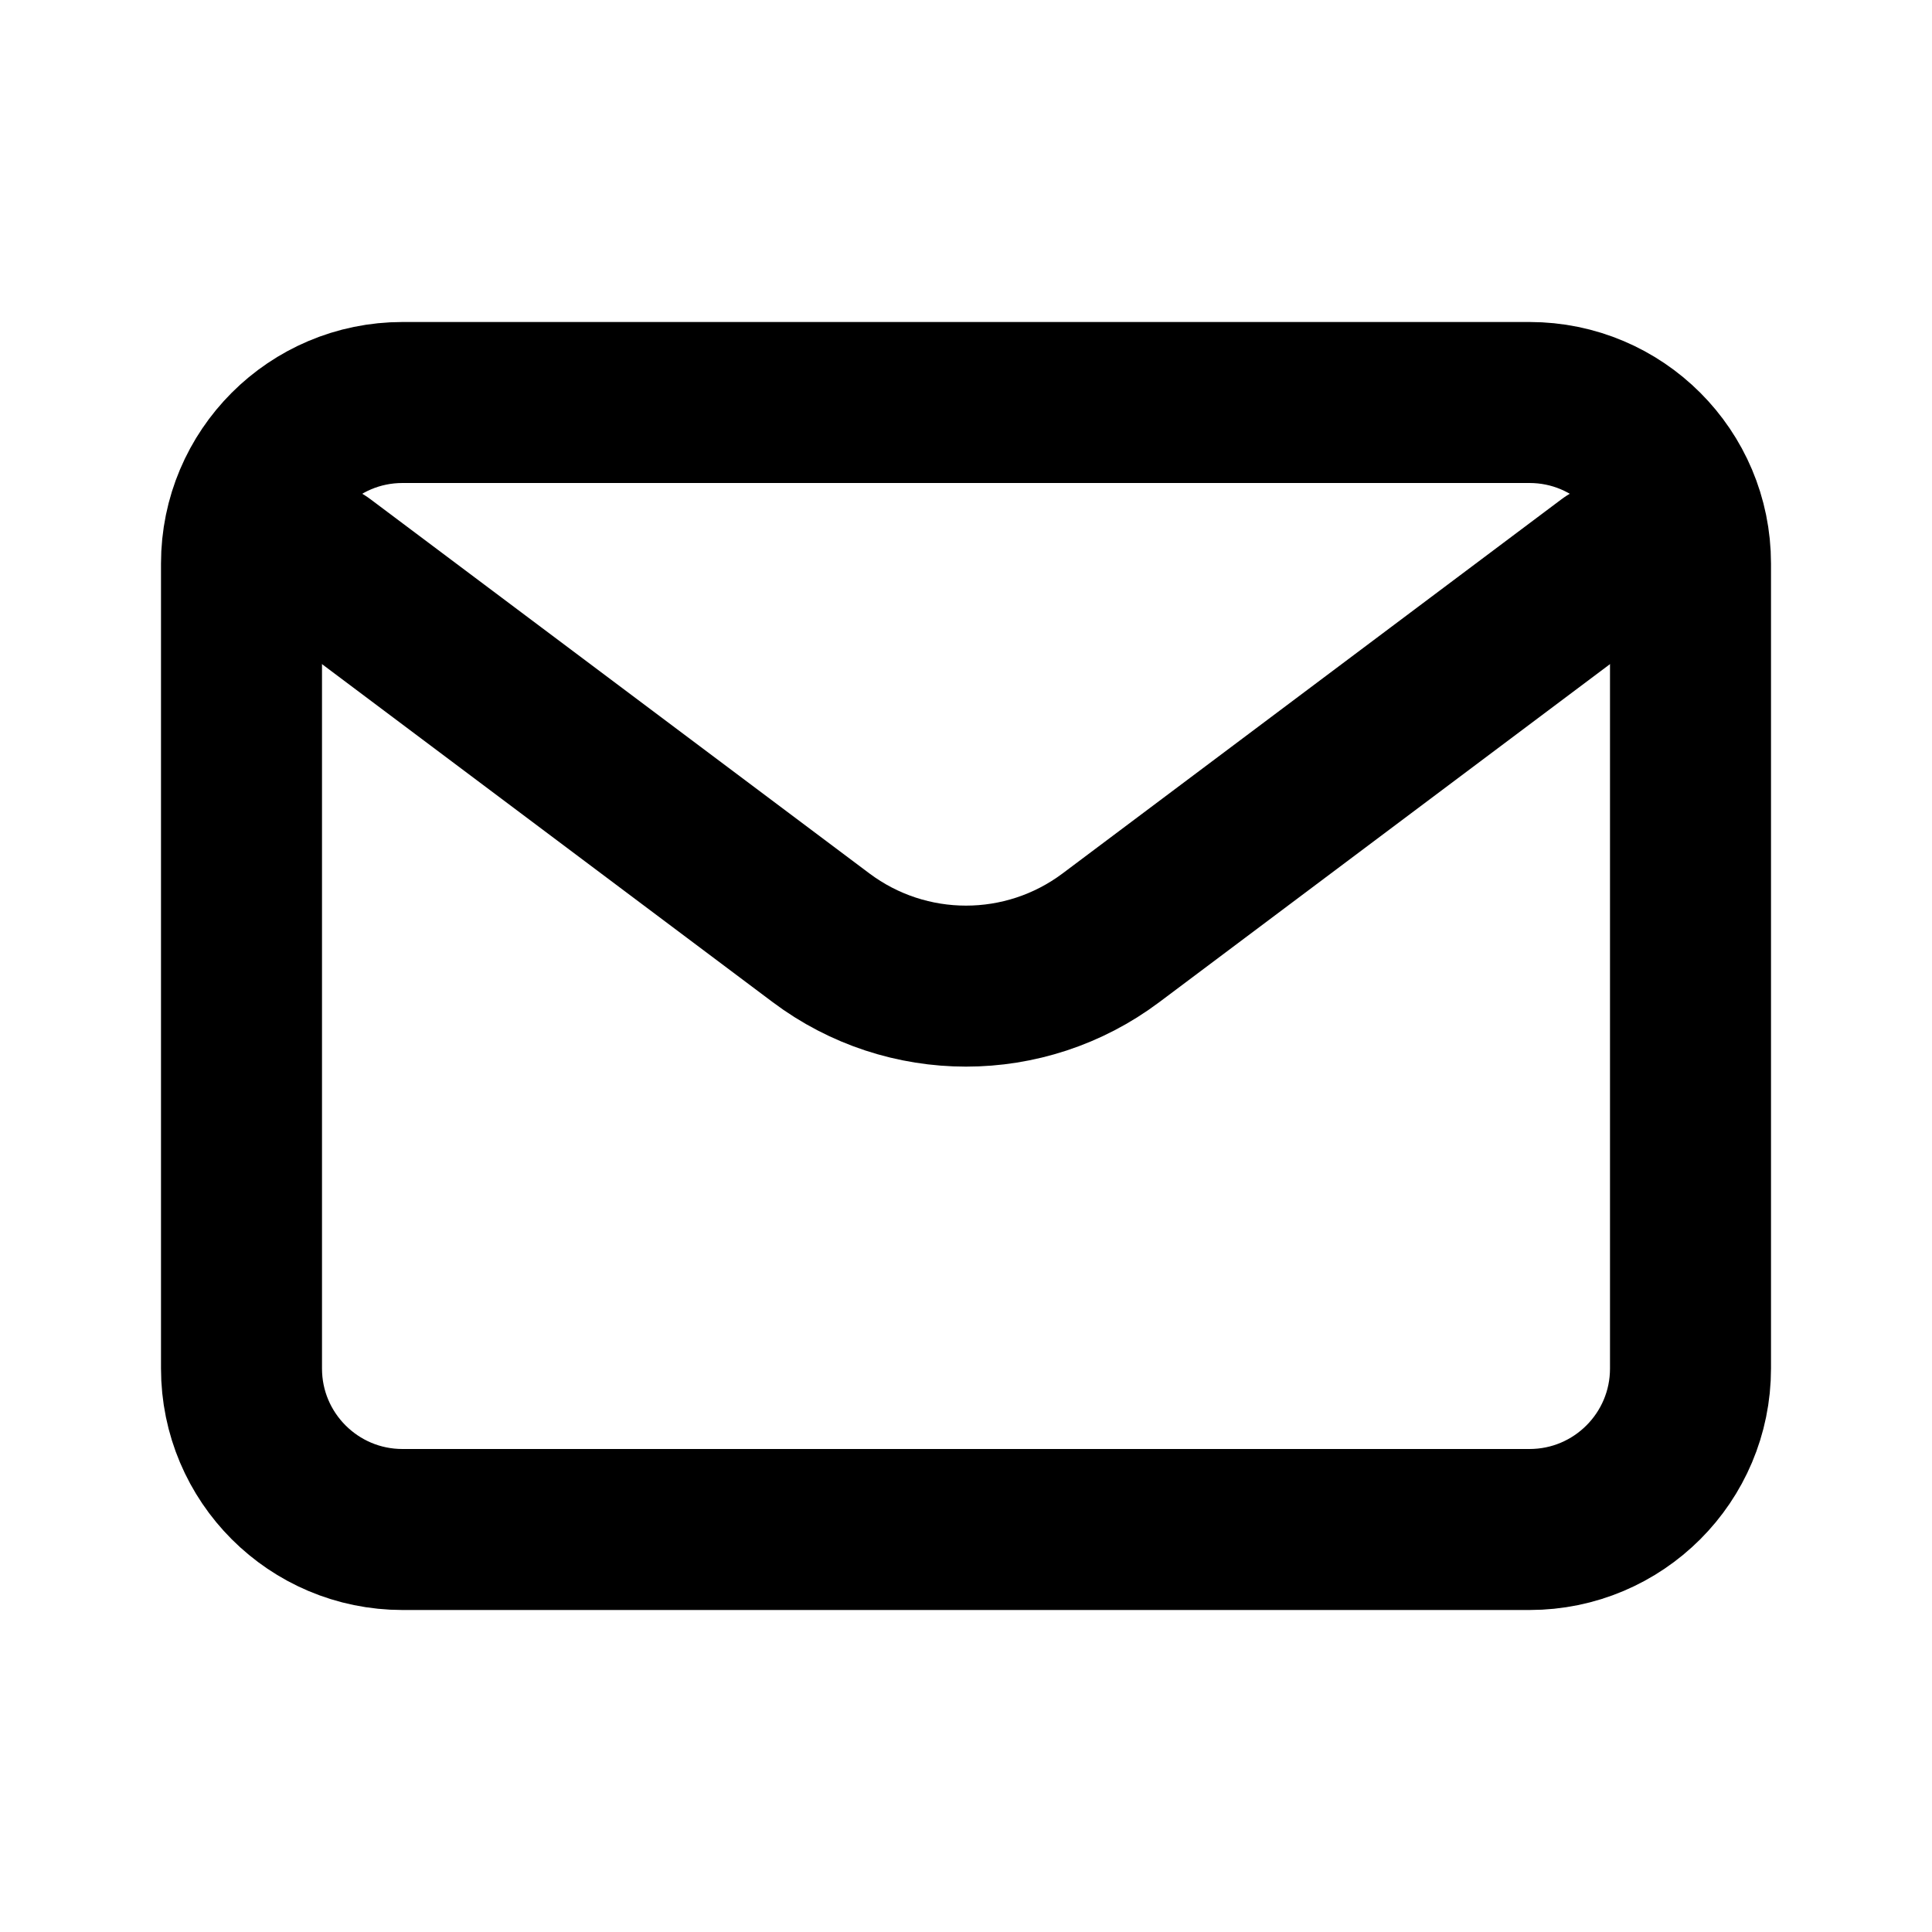
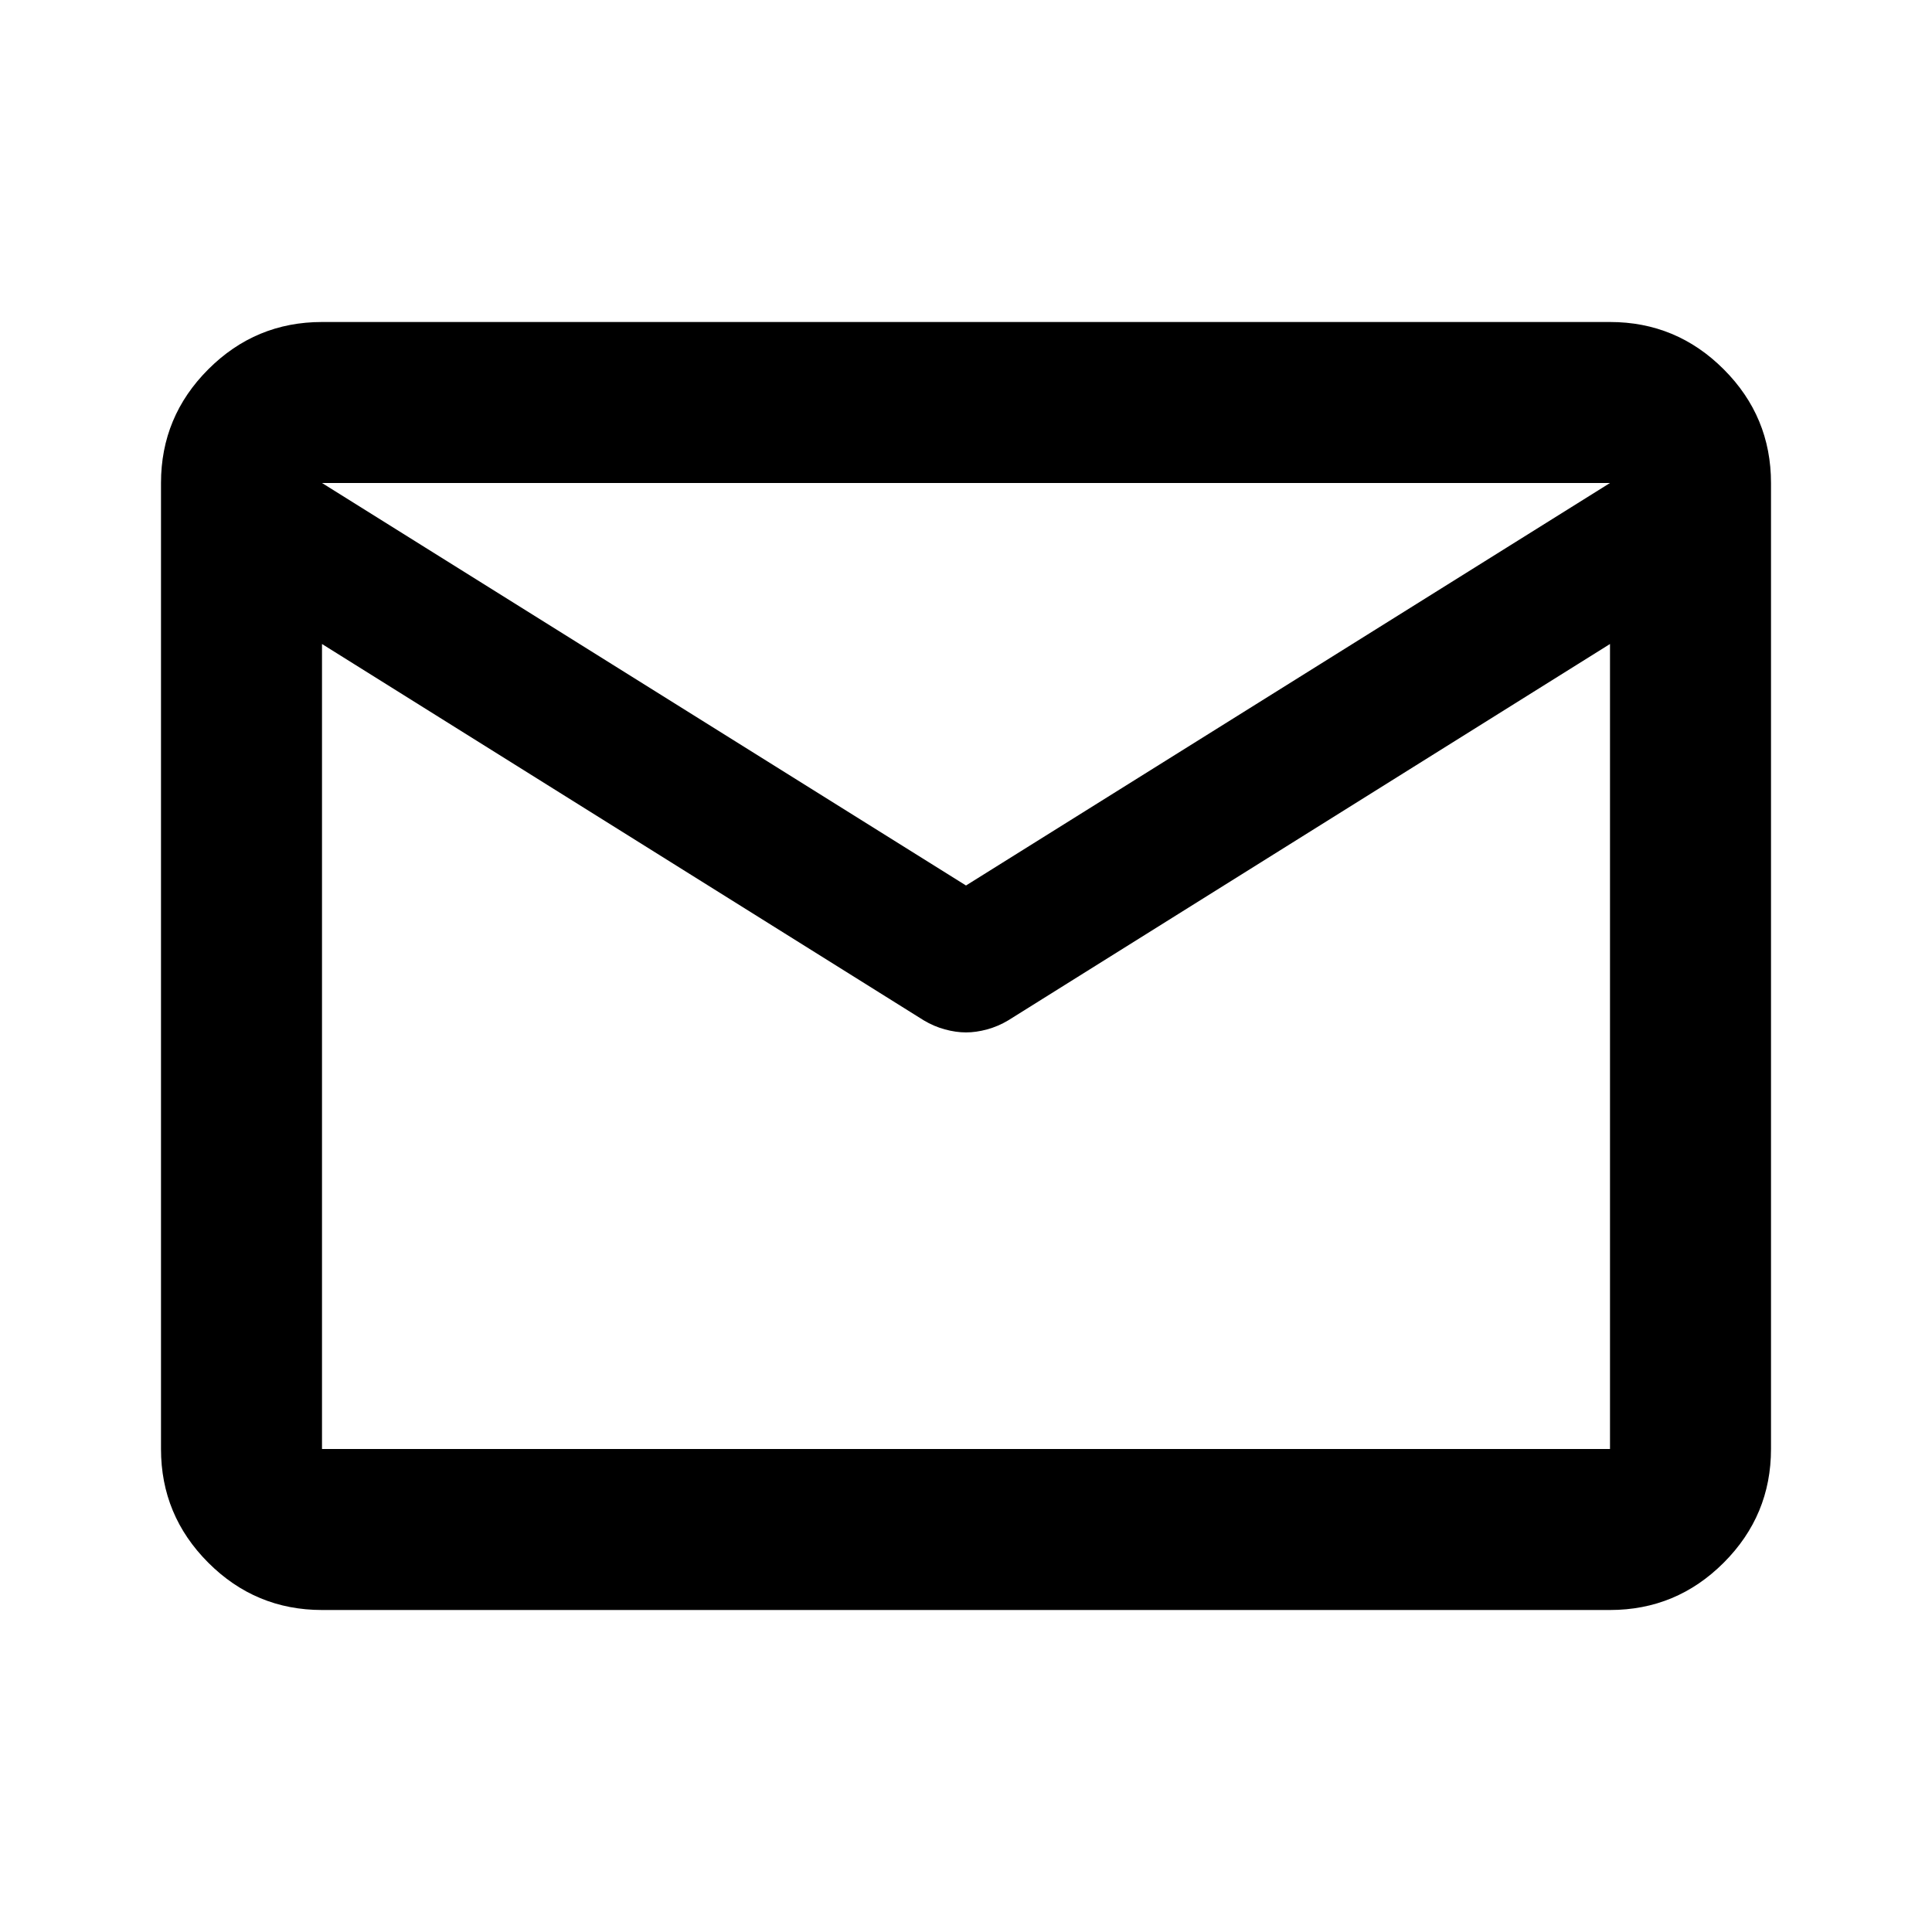
- <svg xmlns="http://www.w3.org/2000/svg" width="800px" height="800px" viewBox="0 0 24 24" fill="none">
-   <path d="M4 7L10.2 11.65C11.267 12.45 12.733 12.45 13.8 11.65L20 7" stroke="#000000" stroke-width="2" stroke-linecap="round" stroke-linejoin="round" />
-   <rect x="3" y="5" width="18" height="14" rx="2" stroke="#000000" stroke-width="2" stroke-linecap="round" />
+ <svg xmlns="http://www.w3.org/2000/svg" height="24" viewBox="0 -960 960 960" width="24">
+   <path d="M160-160q-33 0-56.5-23.5T80-240v-480q0-33 23.5-56.5T160-800h640q33 0 56.5 23.5T880-720v480q0 33-23.5 56.5T800-160H160Zm640-480L501-453q-5 3-10.5 4.5T480-447q-5 0-10.5-1.5T459-453L160-640v400h640v-400ZM480-520l320-200H160l320 200ZM160-640v10-59 1-32 32-.5 58.5-10 400-400Z" />
</svg>
